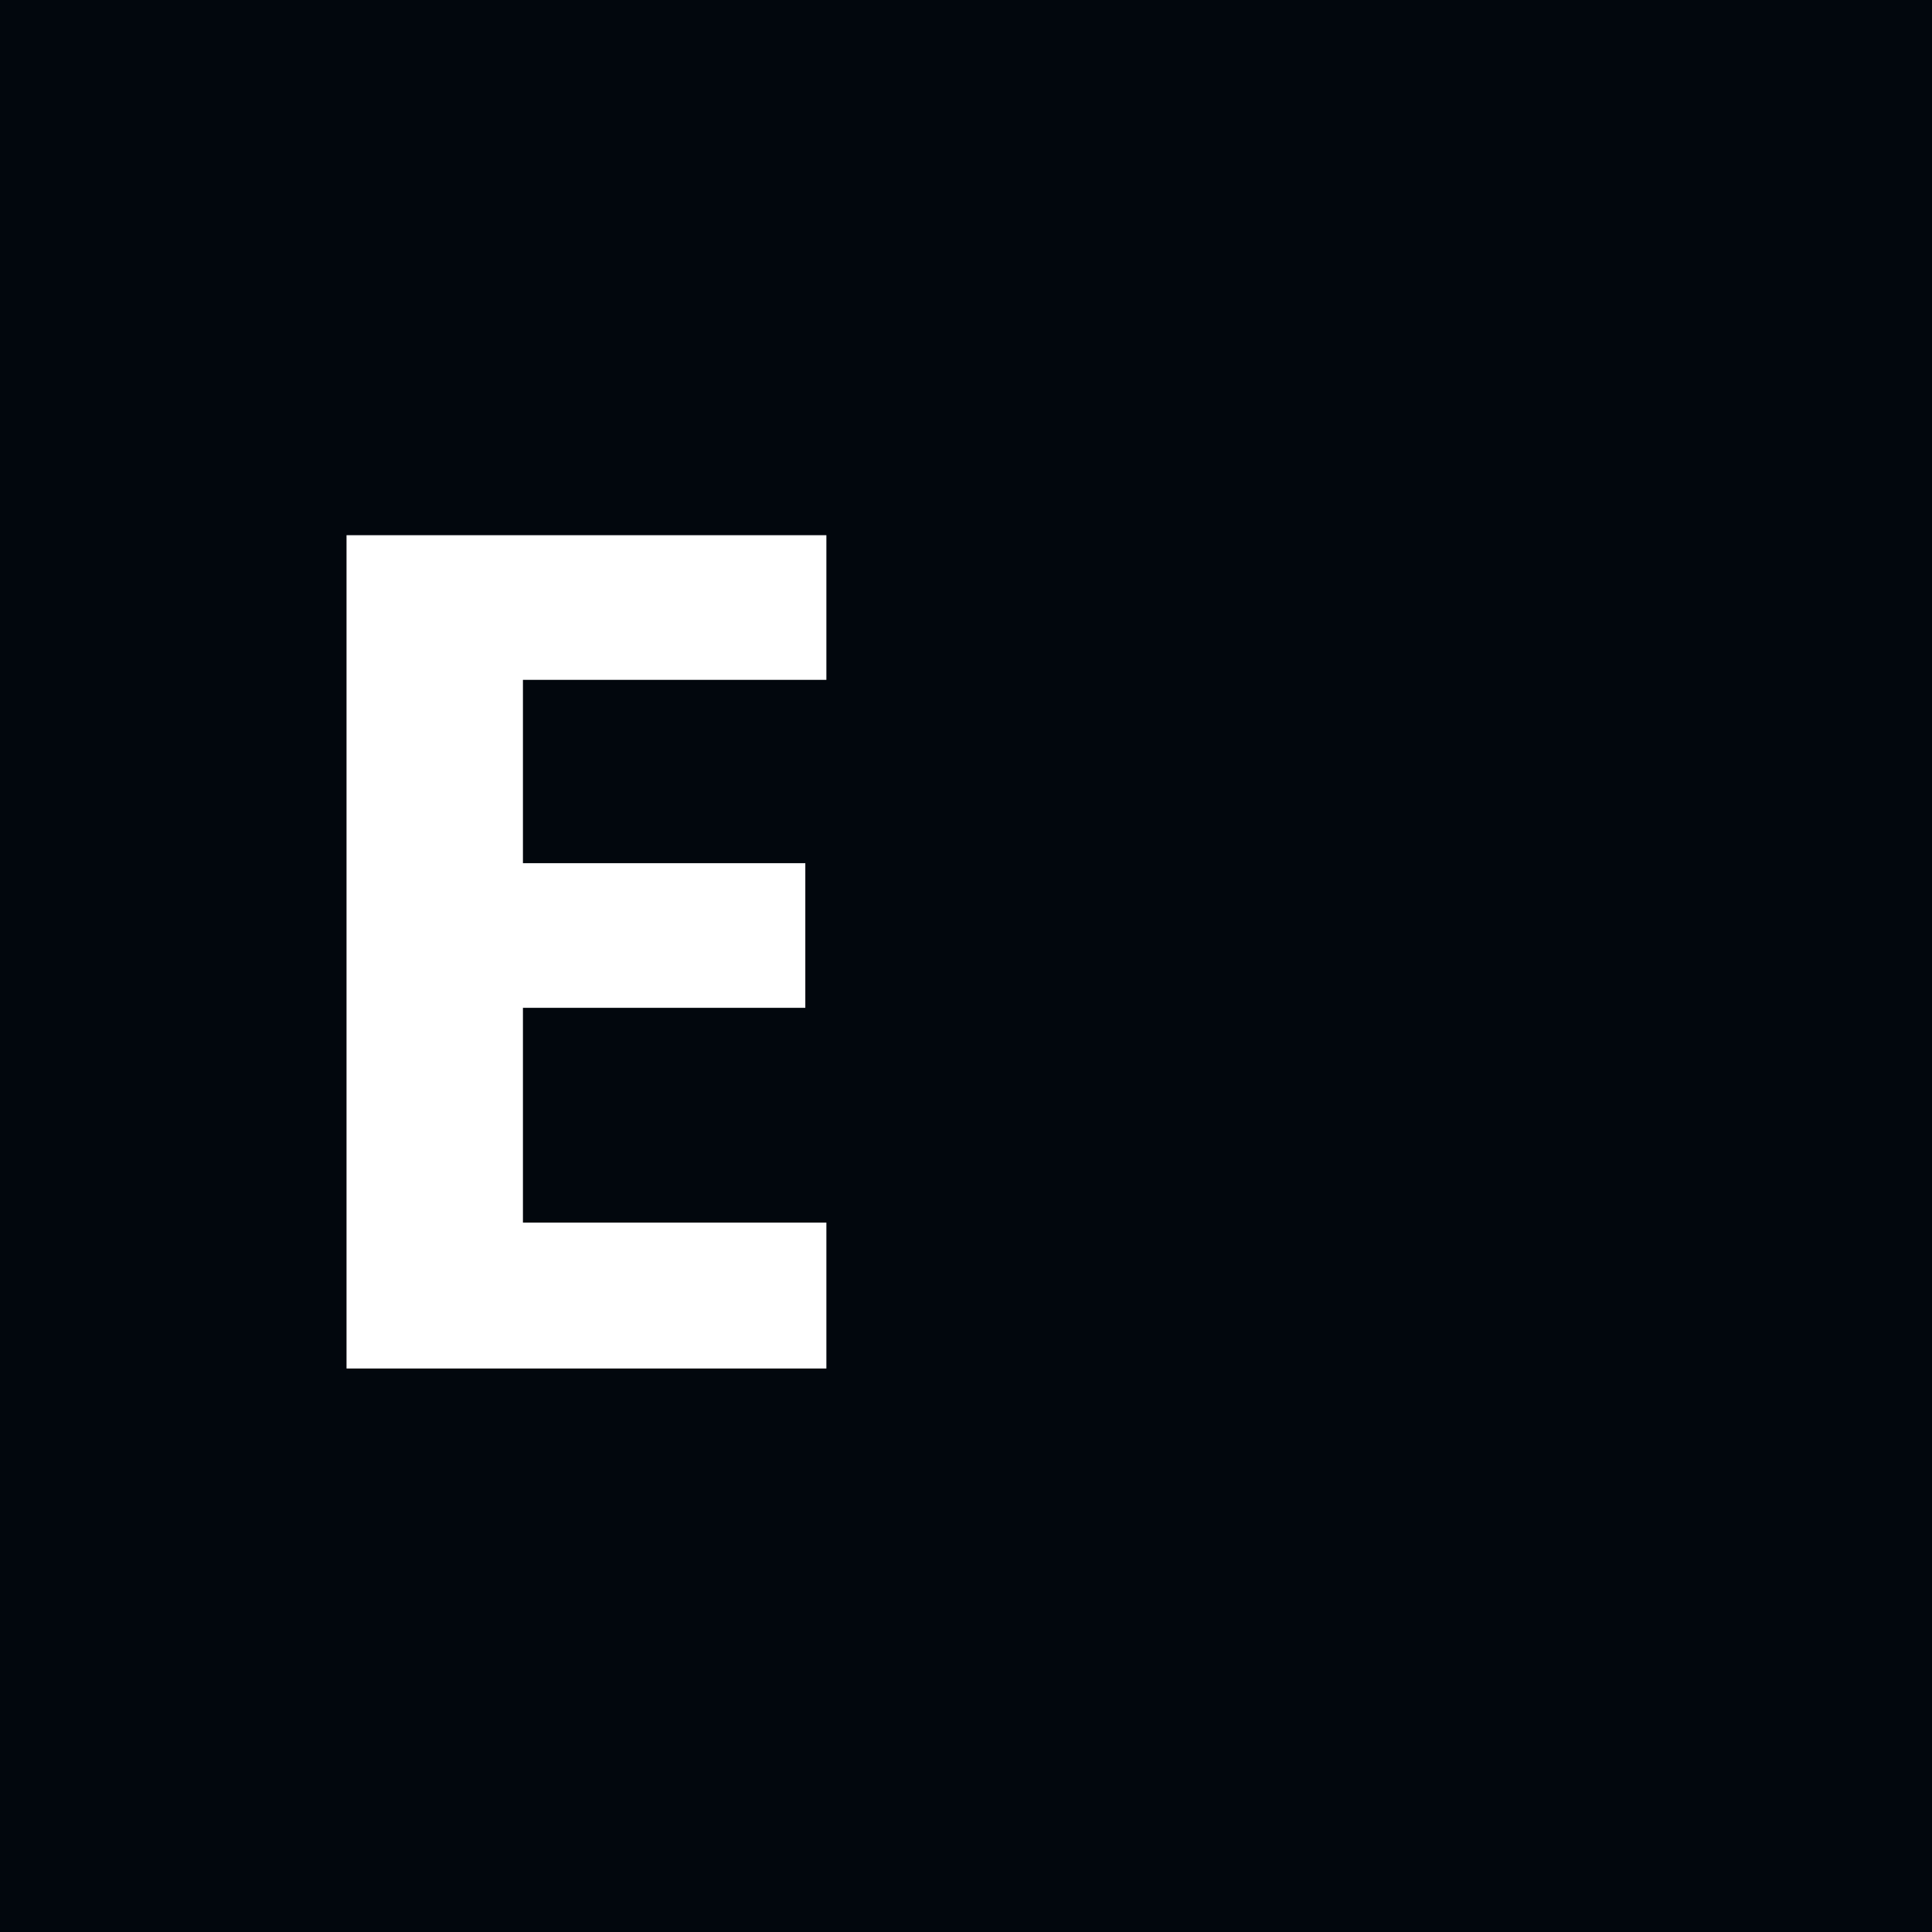
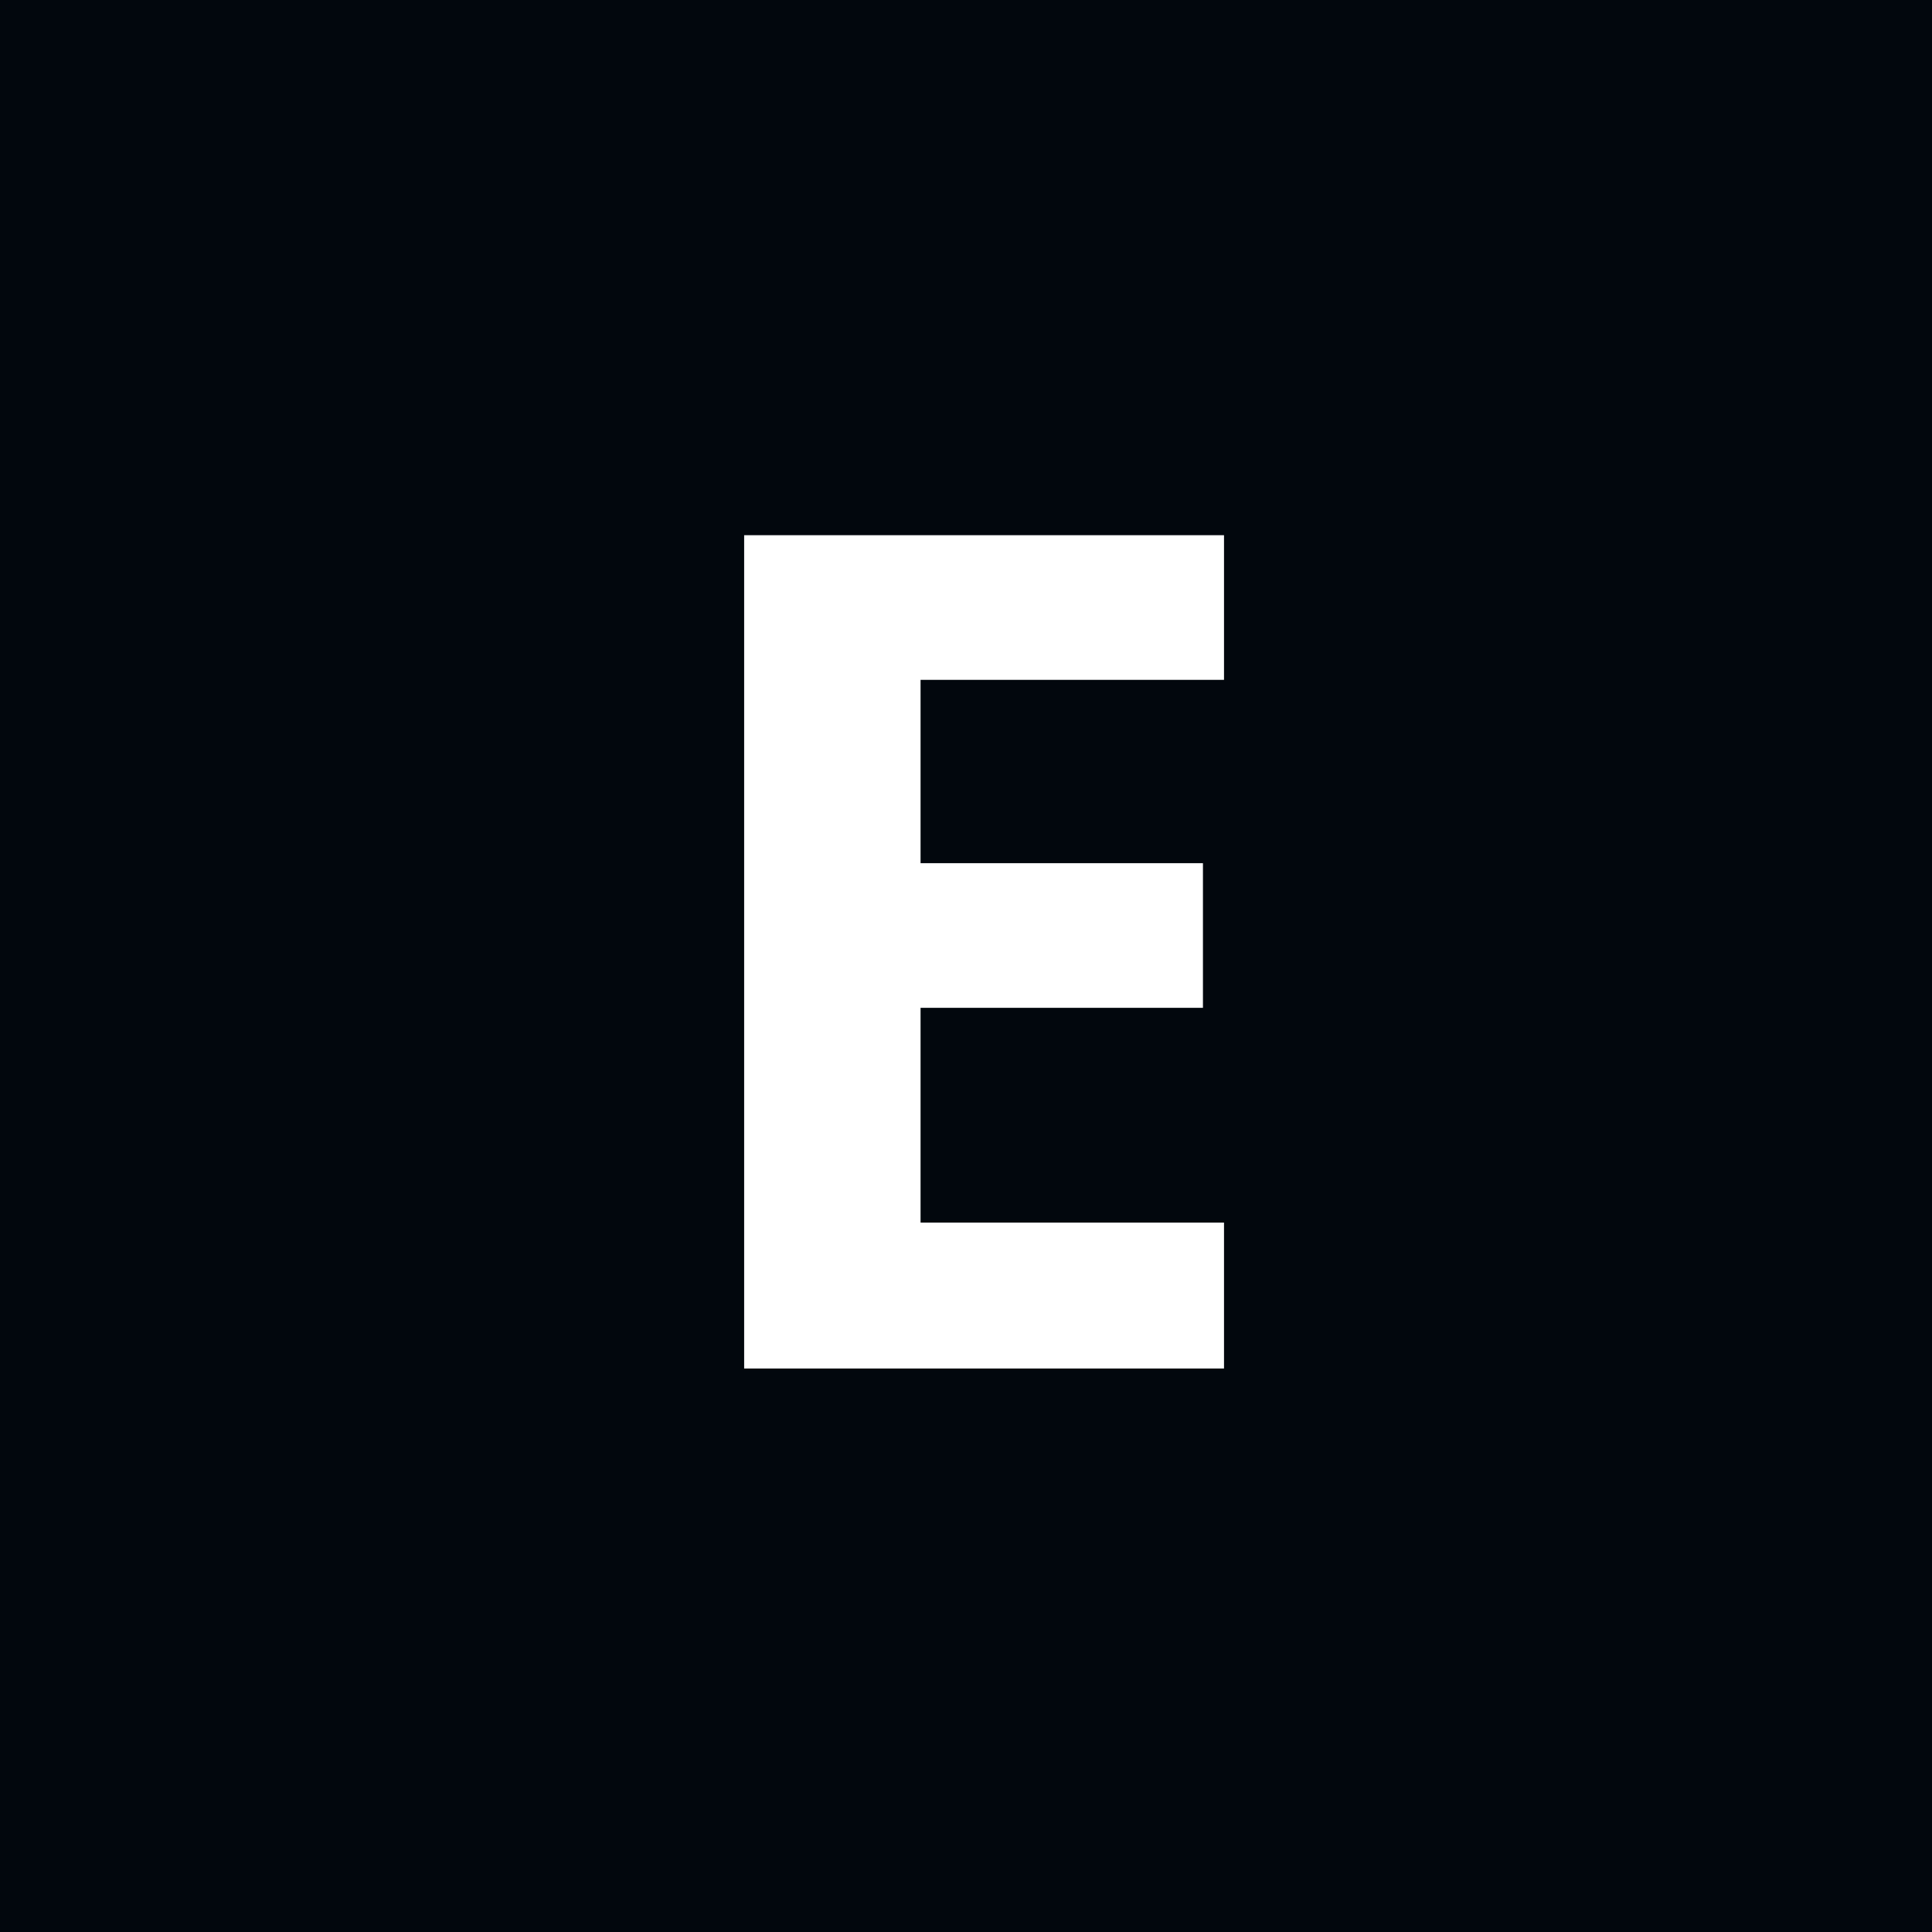
<svg xmlns="http://www.w3.org/2000/svg" viewBox="0 0 96 96">
  <rect width="96" height="96" fill="#02070D" />
-   <text x="12" y="68" font-family="sans-serif" font-size="58" font-weight="bold" fill="#ffffff">E</text>
+   <text x="48" y="68" text-anchor="middle" font-family="sans-serif" font-size="58" font-weight="bold" fill="#ffffff">E</text>
</svg>
